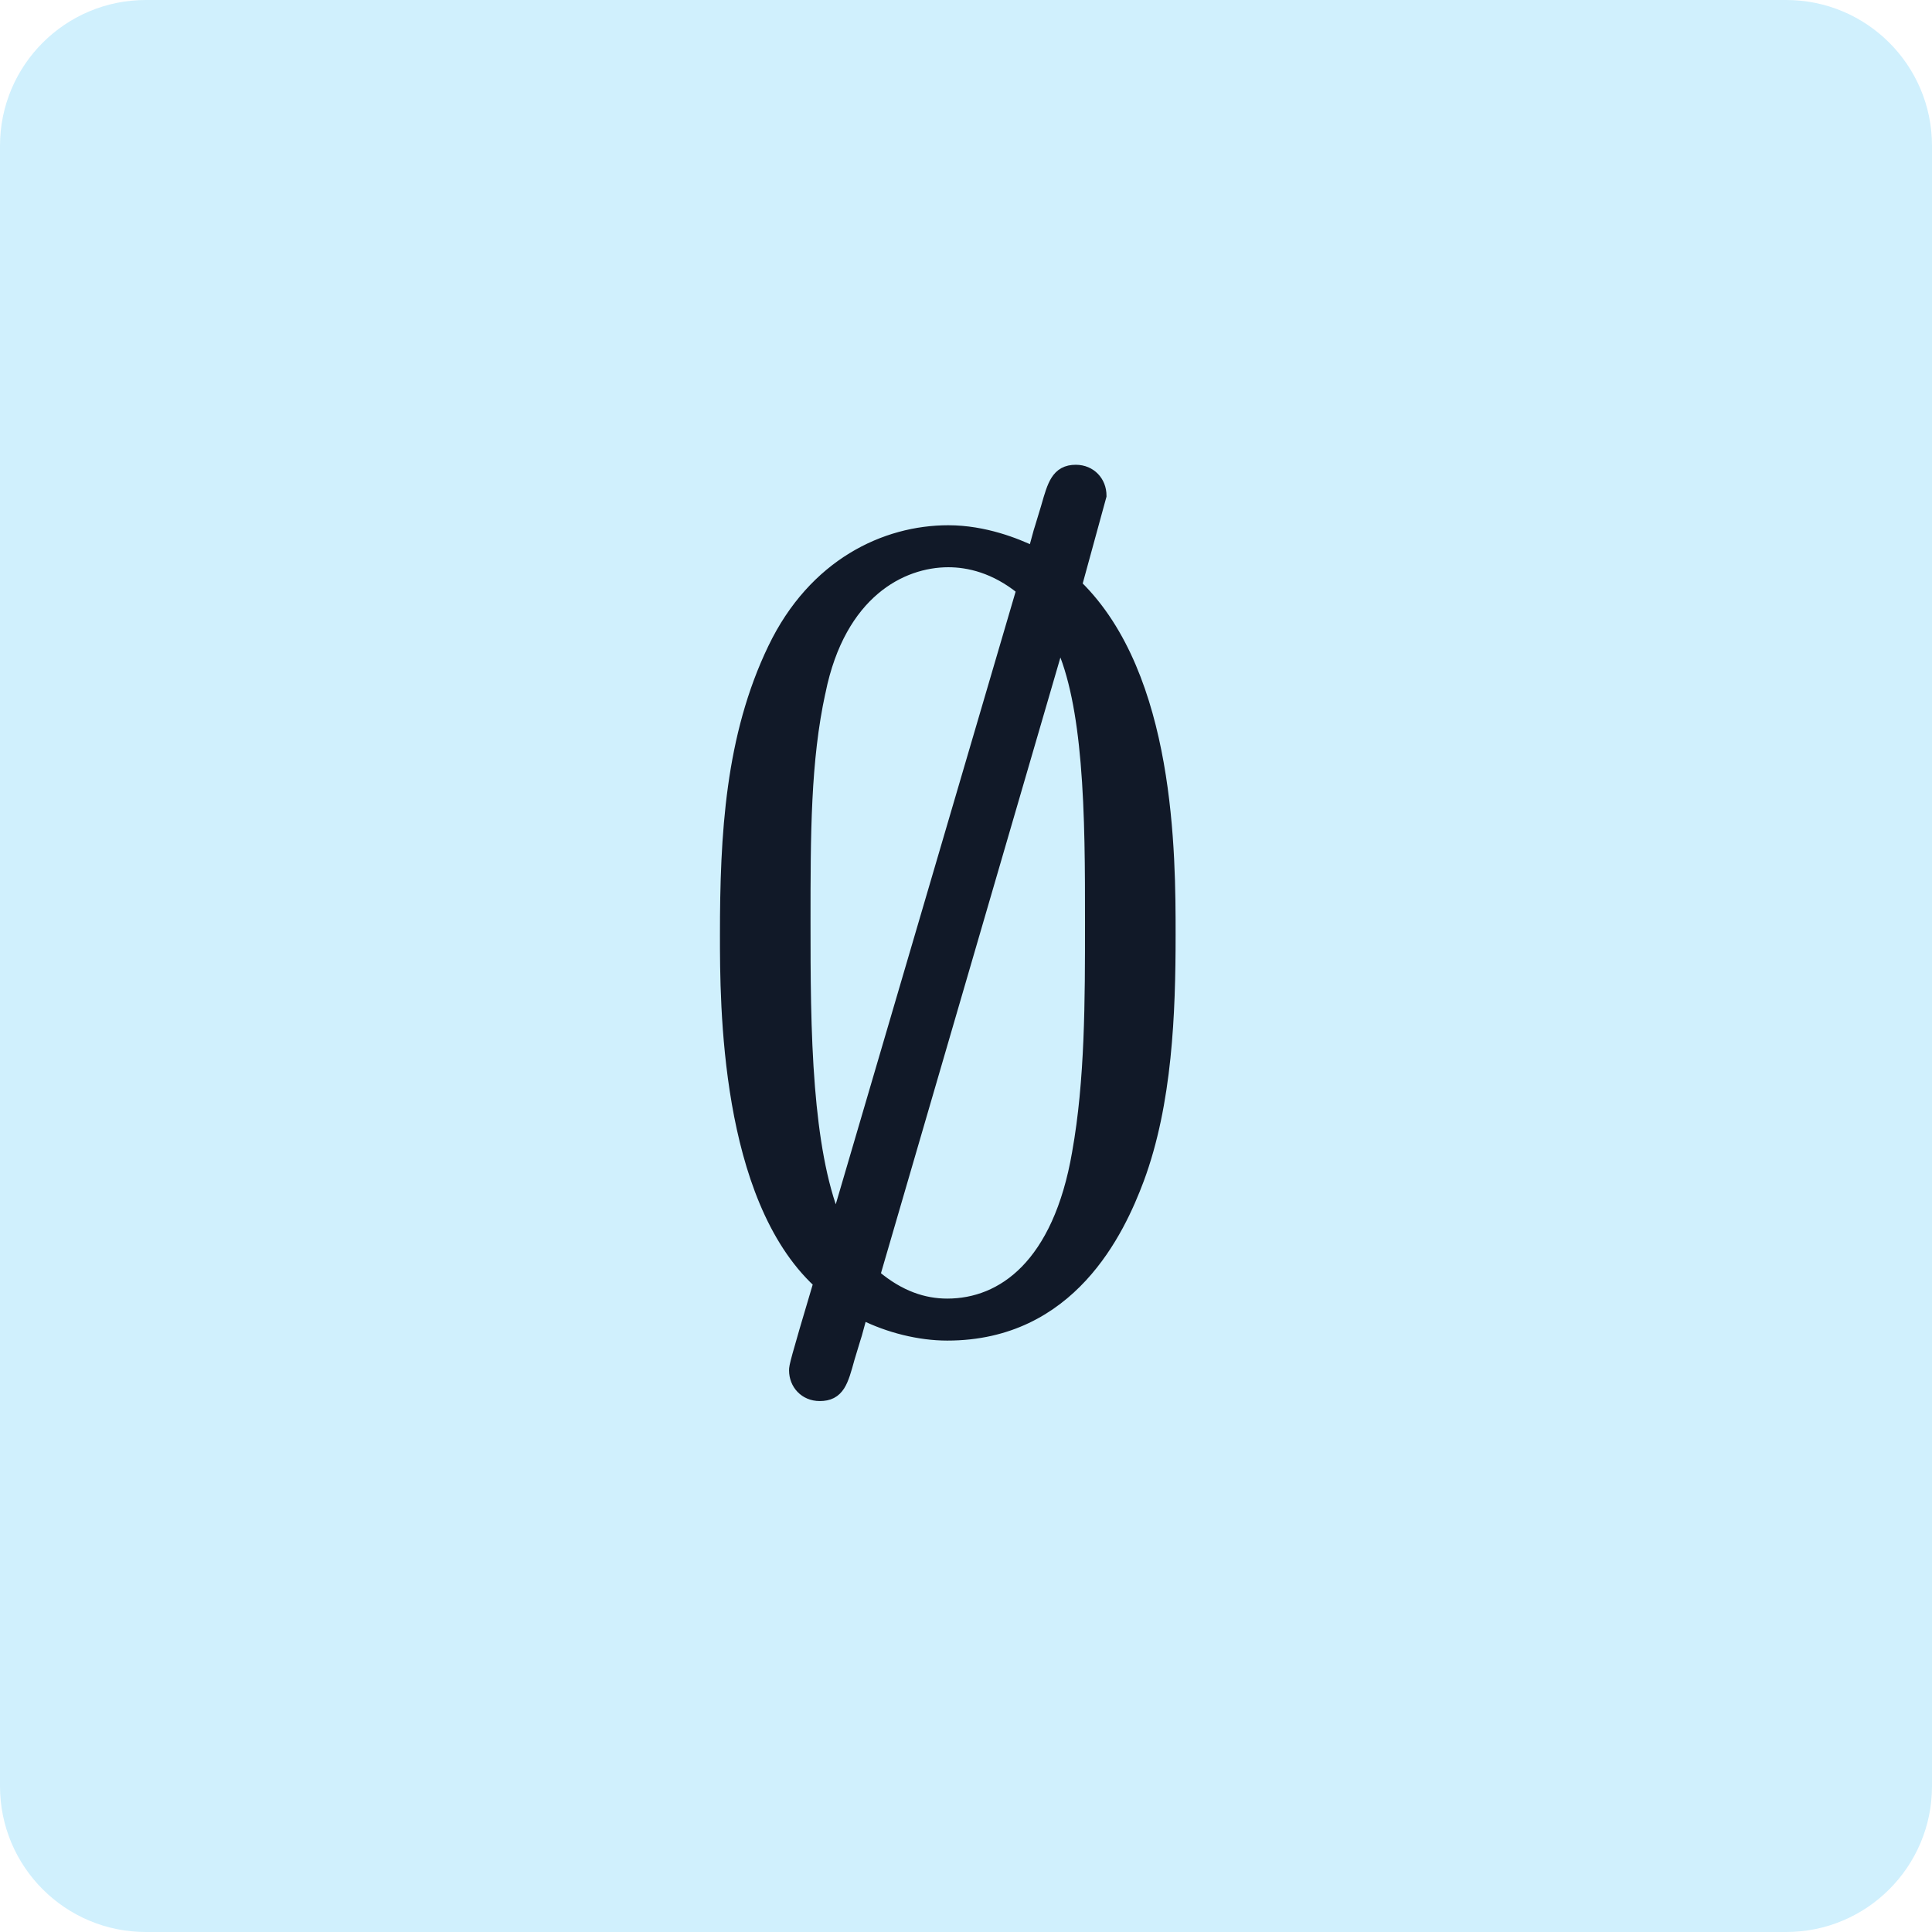
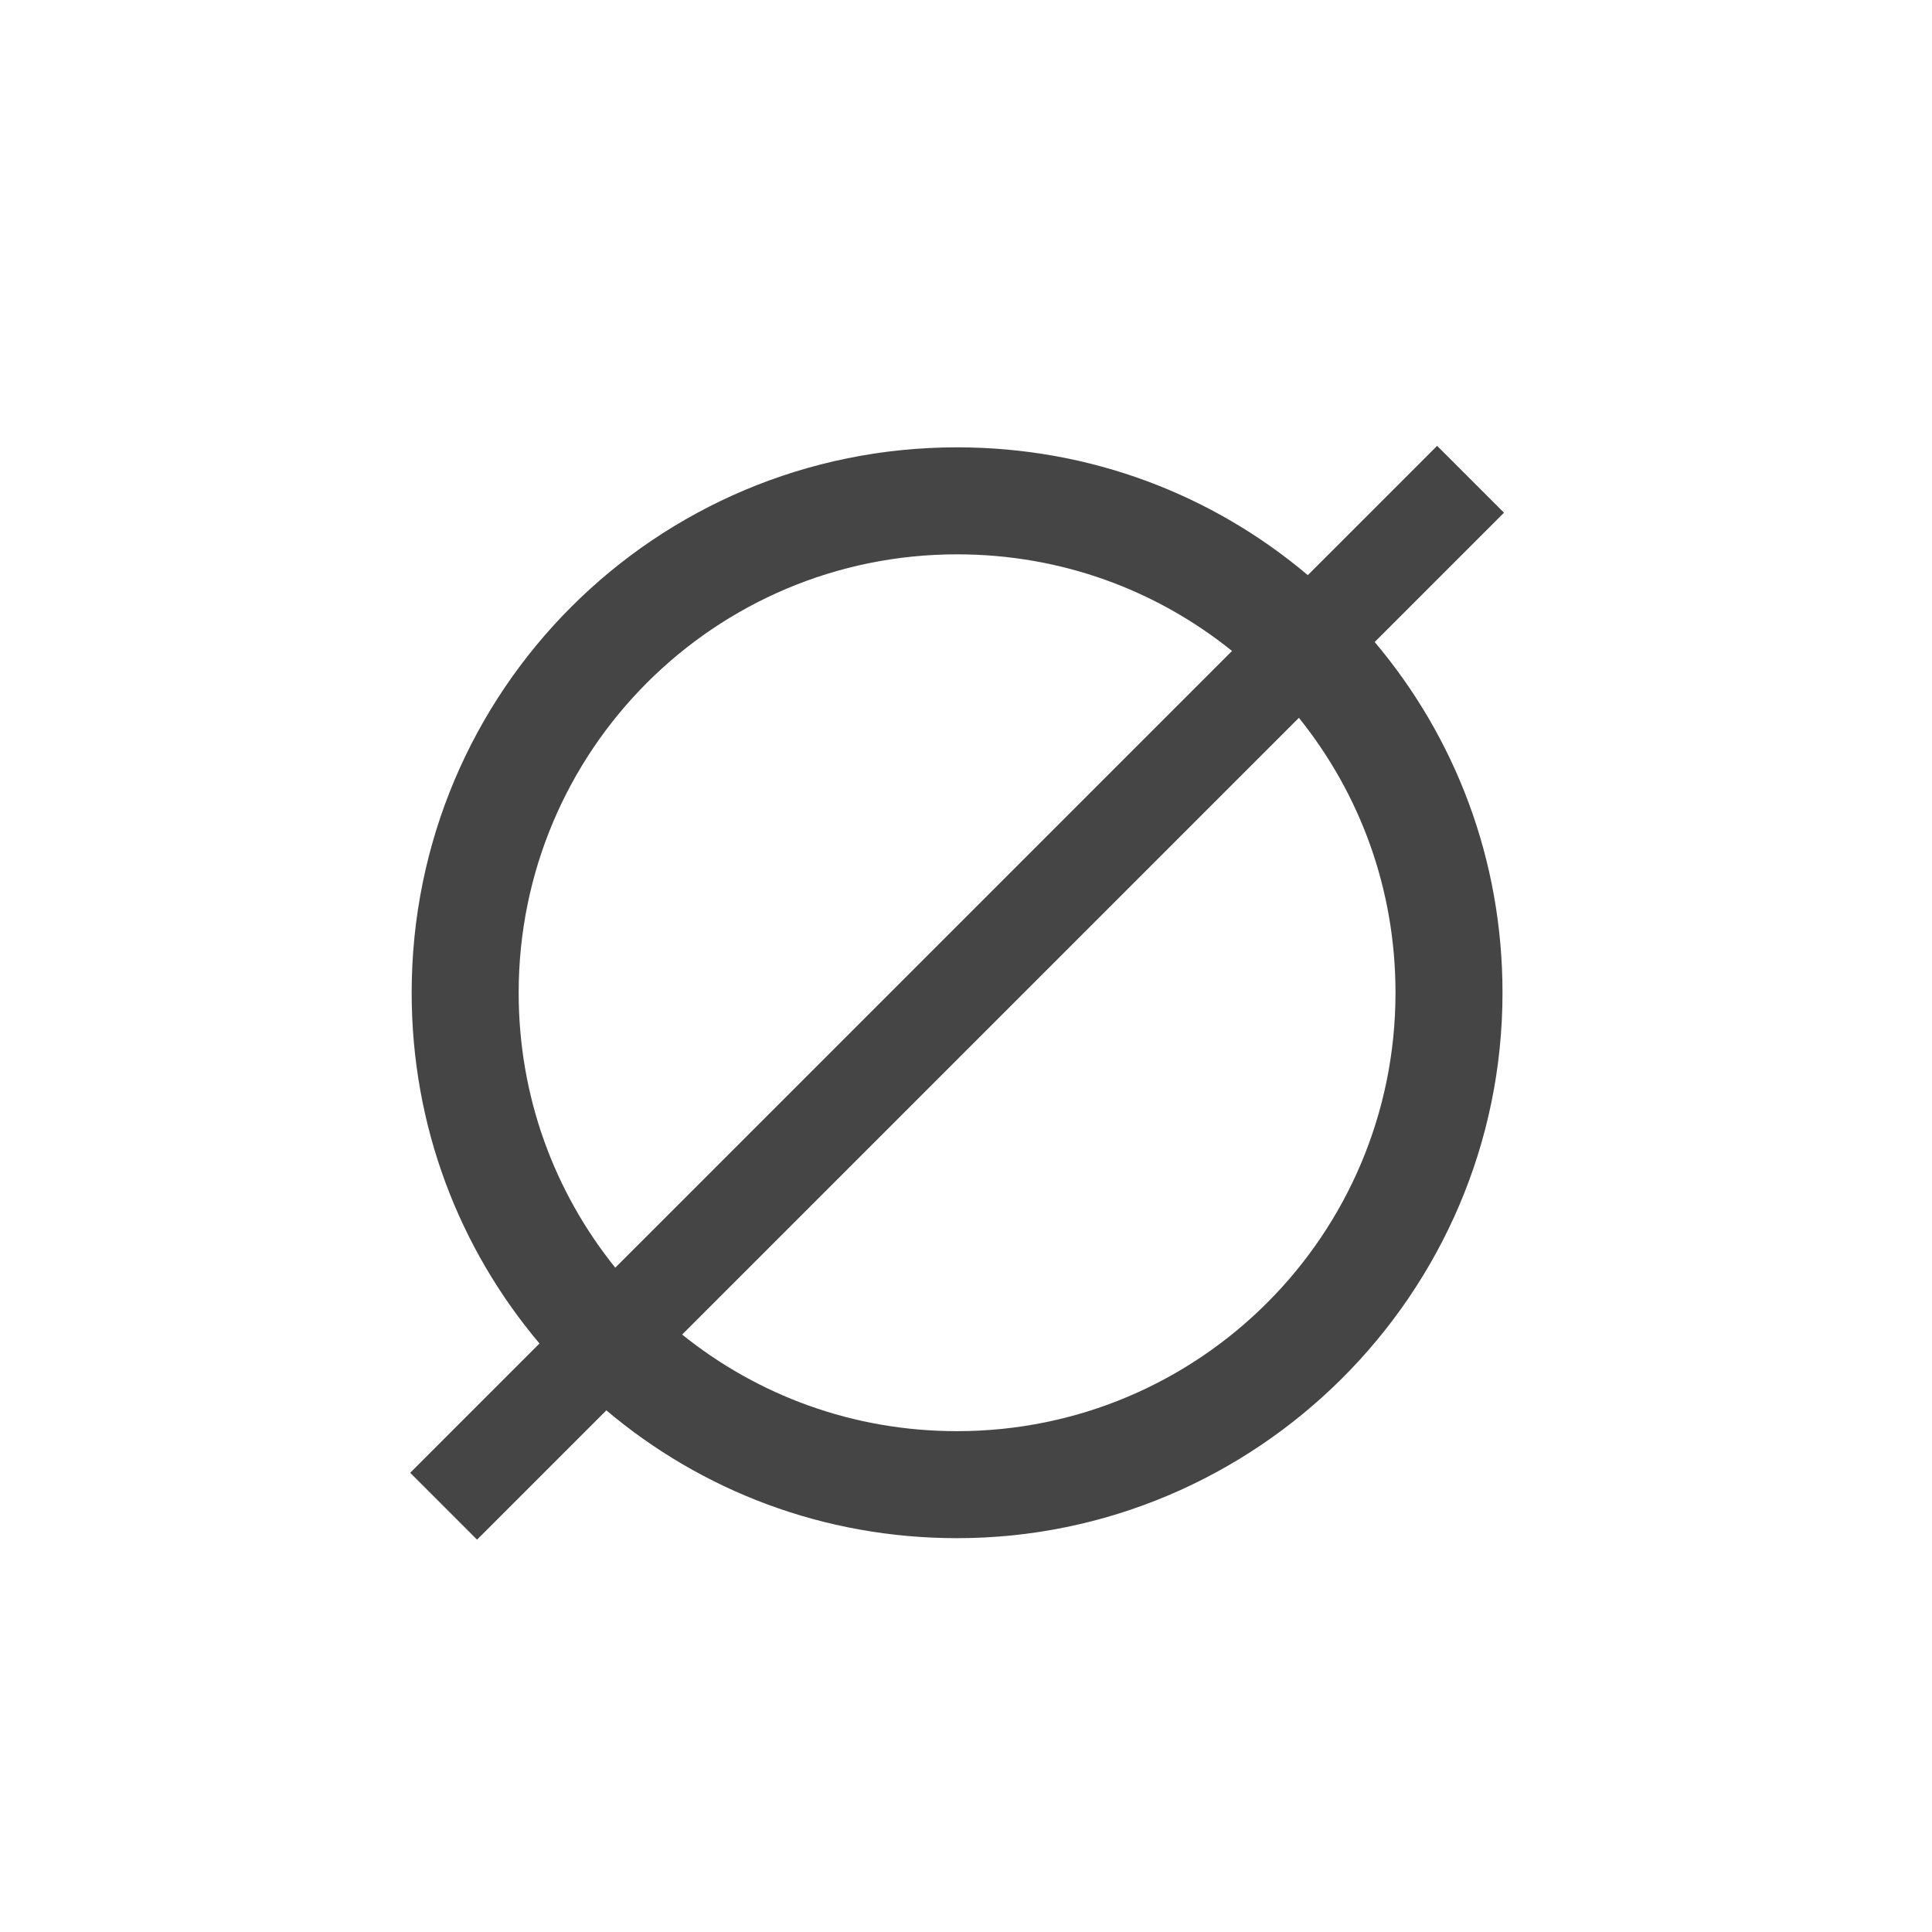
- <svg xmlns="http://www.w3.org/2000/svg" width="53" height="53" viewBox="0 0 53 53" fill="none">
-   <rect width="53" height="53" rx="4" fill="#D0F0FD" />
-   <path d="M30.224 13.626L30.229 13.609V13.593C30.229 13.202 29.94 12.875 29.511 12.875C29.385 12.875 29.274 12.898 29.177 12.951C29.081 13.004 29.008 13.081 28.95 13.174C28.842 13.346 28.772 13.592 28.689 13.882C28.686 13.892 28.683 13.902 28.68 13.913C28.503 14.505 28.488 14.541 28.477 14.579C28.466 14.613 28.459 14.649 28.334 15.103C27.901 14.897 27.02 14.534 26.015 14.534C24.28 14.534 22.309 15.448 21.191 17.775C20.022 20.203 19.875 22.895 19.875 25.652V25.654C19.875 26.587 19.875 28.396 20.199 30.262C20.518 32.097 21.154 34.013 22.436 35.202C22.11 36.294 21.945 36.861 21.861 37.167C21.776 37.477 21.771 37.529 21.771 37.593C21.771 37.983 22.06 38.31 22.489 38.31C22.614 38.31 22.724 38.289 22.82 38.24C22.917 38.19 22.99 38.115 23.05 38.023C23.162 37.848 23.233 37.589 23.32 37.271C23.497 36.681 23.512 36.644 23.523 36.606C23.534 36.572 23.541 36.537 23.665 36.086C24.368 36.438 25.215 36.651 25.985 36.651C29.393 36.651 30.724 33.786 31.258 32.362L31.258 32.362C32.037 30.265 32.125 27.785 32.125 25.652V25.65C32.125 24.553 32.125 22.767 31.801 20.945C31.481 19.149 30.844 17.299 29.562 16.043L30.224 13.626ZM22.94 33.436C22.55 32.465 22.342 31.192 22.232 29.827C22.11 28.314 22.11 26.705 22.11 25.296C22.11 22.893 22.111 20.863 22.522 18.982L22.522 18.982L22.523 18.981C22.799 17.625 23.358 16.741 24 16.195C24.642 15.649 25.376 15.436 26.015 15.436C26.565 15.436 27.281 15.596 28.005 16.184L22.94 33.436ZM29.069 17.662C29.452 18.487 29.659 19.635 29.768 20.911C29.89 22.33 29.89 23.888 29.89 25.296C29.89 27.462 29.889 29.643 29.536 31.615L29.536 31.616C29.272 33.155 28.754 34.188 28.122 34.835C27.491 35.48 26.738 35.749 25.985 35.749C25.355 35.749 24.694 35.537 24.024 34.972L29.069 17.662Z" fill="#111928" stroke="#111928" stroke-width="0.25" />
+ <svg xmlns="http://www.w3.org/2000/svg" width="52" height="52" viewBox="0 0 52 52" fill="none">
+   <path d="M12.84 41.44L11.04 39.64L14.52 36.16C12.36 33.6 11.08 30.32 11.08 26.72C11.08 18.6 17.64 12.04 25.76 12.04C29.36 12.04 32.64 13.32 35.2 15.48L38.68 12L40.48 13.8L37 17.28C39.16 19.84 40.44 23.12 40.44 26.72C40.44 34.84 33.8 41.4 25.76 41.4C22.16 41.4 18.88 40.12 16.32 37.96L12.84 41.44ZM13.96 26.72C13.96 29.52 14.92 32.08 16.56 34.12L33.16 17.52C31.12 15.88 28.56 14.92 25.76 14.92C19.24 14.92 13.96 20.2 13.96 26.72ZM25.76 38.52C32.28 38.52 37.56 33.24 37.56 26.72C37.56 23.92 36.6 21.36 34.96 19.32L18.36 35.92C20.4 37.56 22.96 38.52 25.76 38.52Z" fill="#454545" />
</svg>
